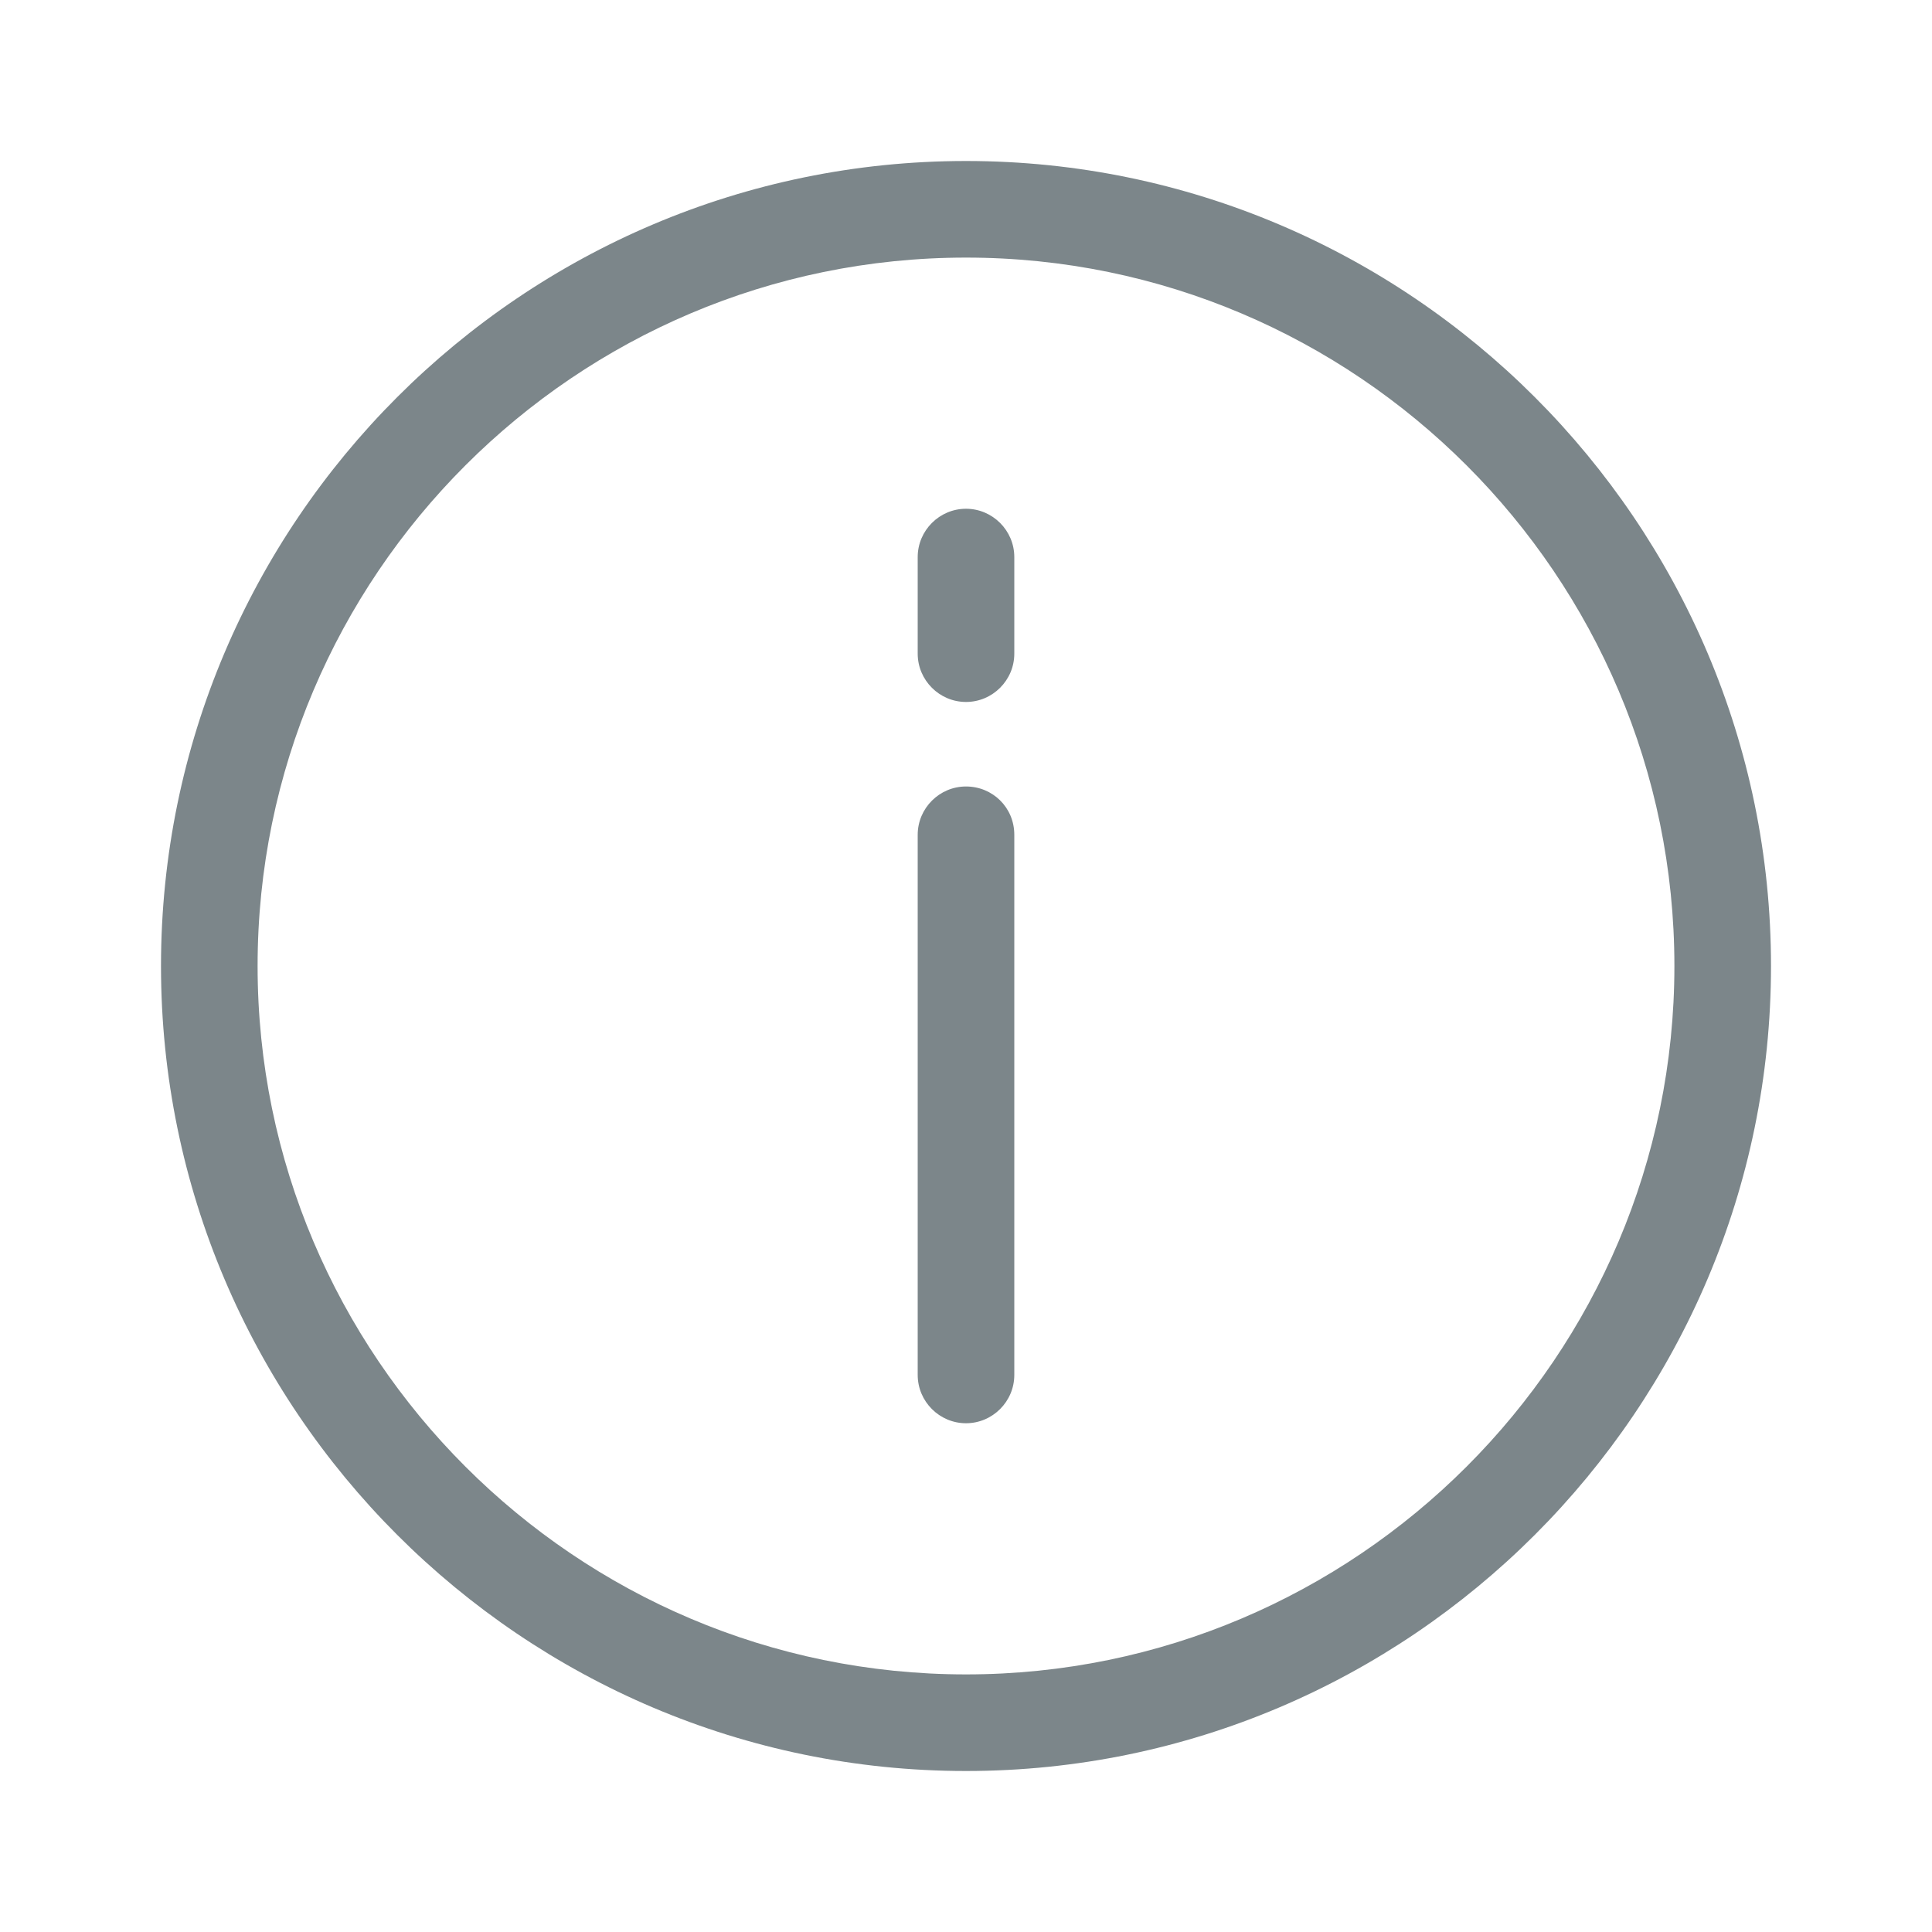
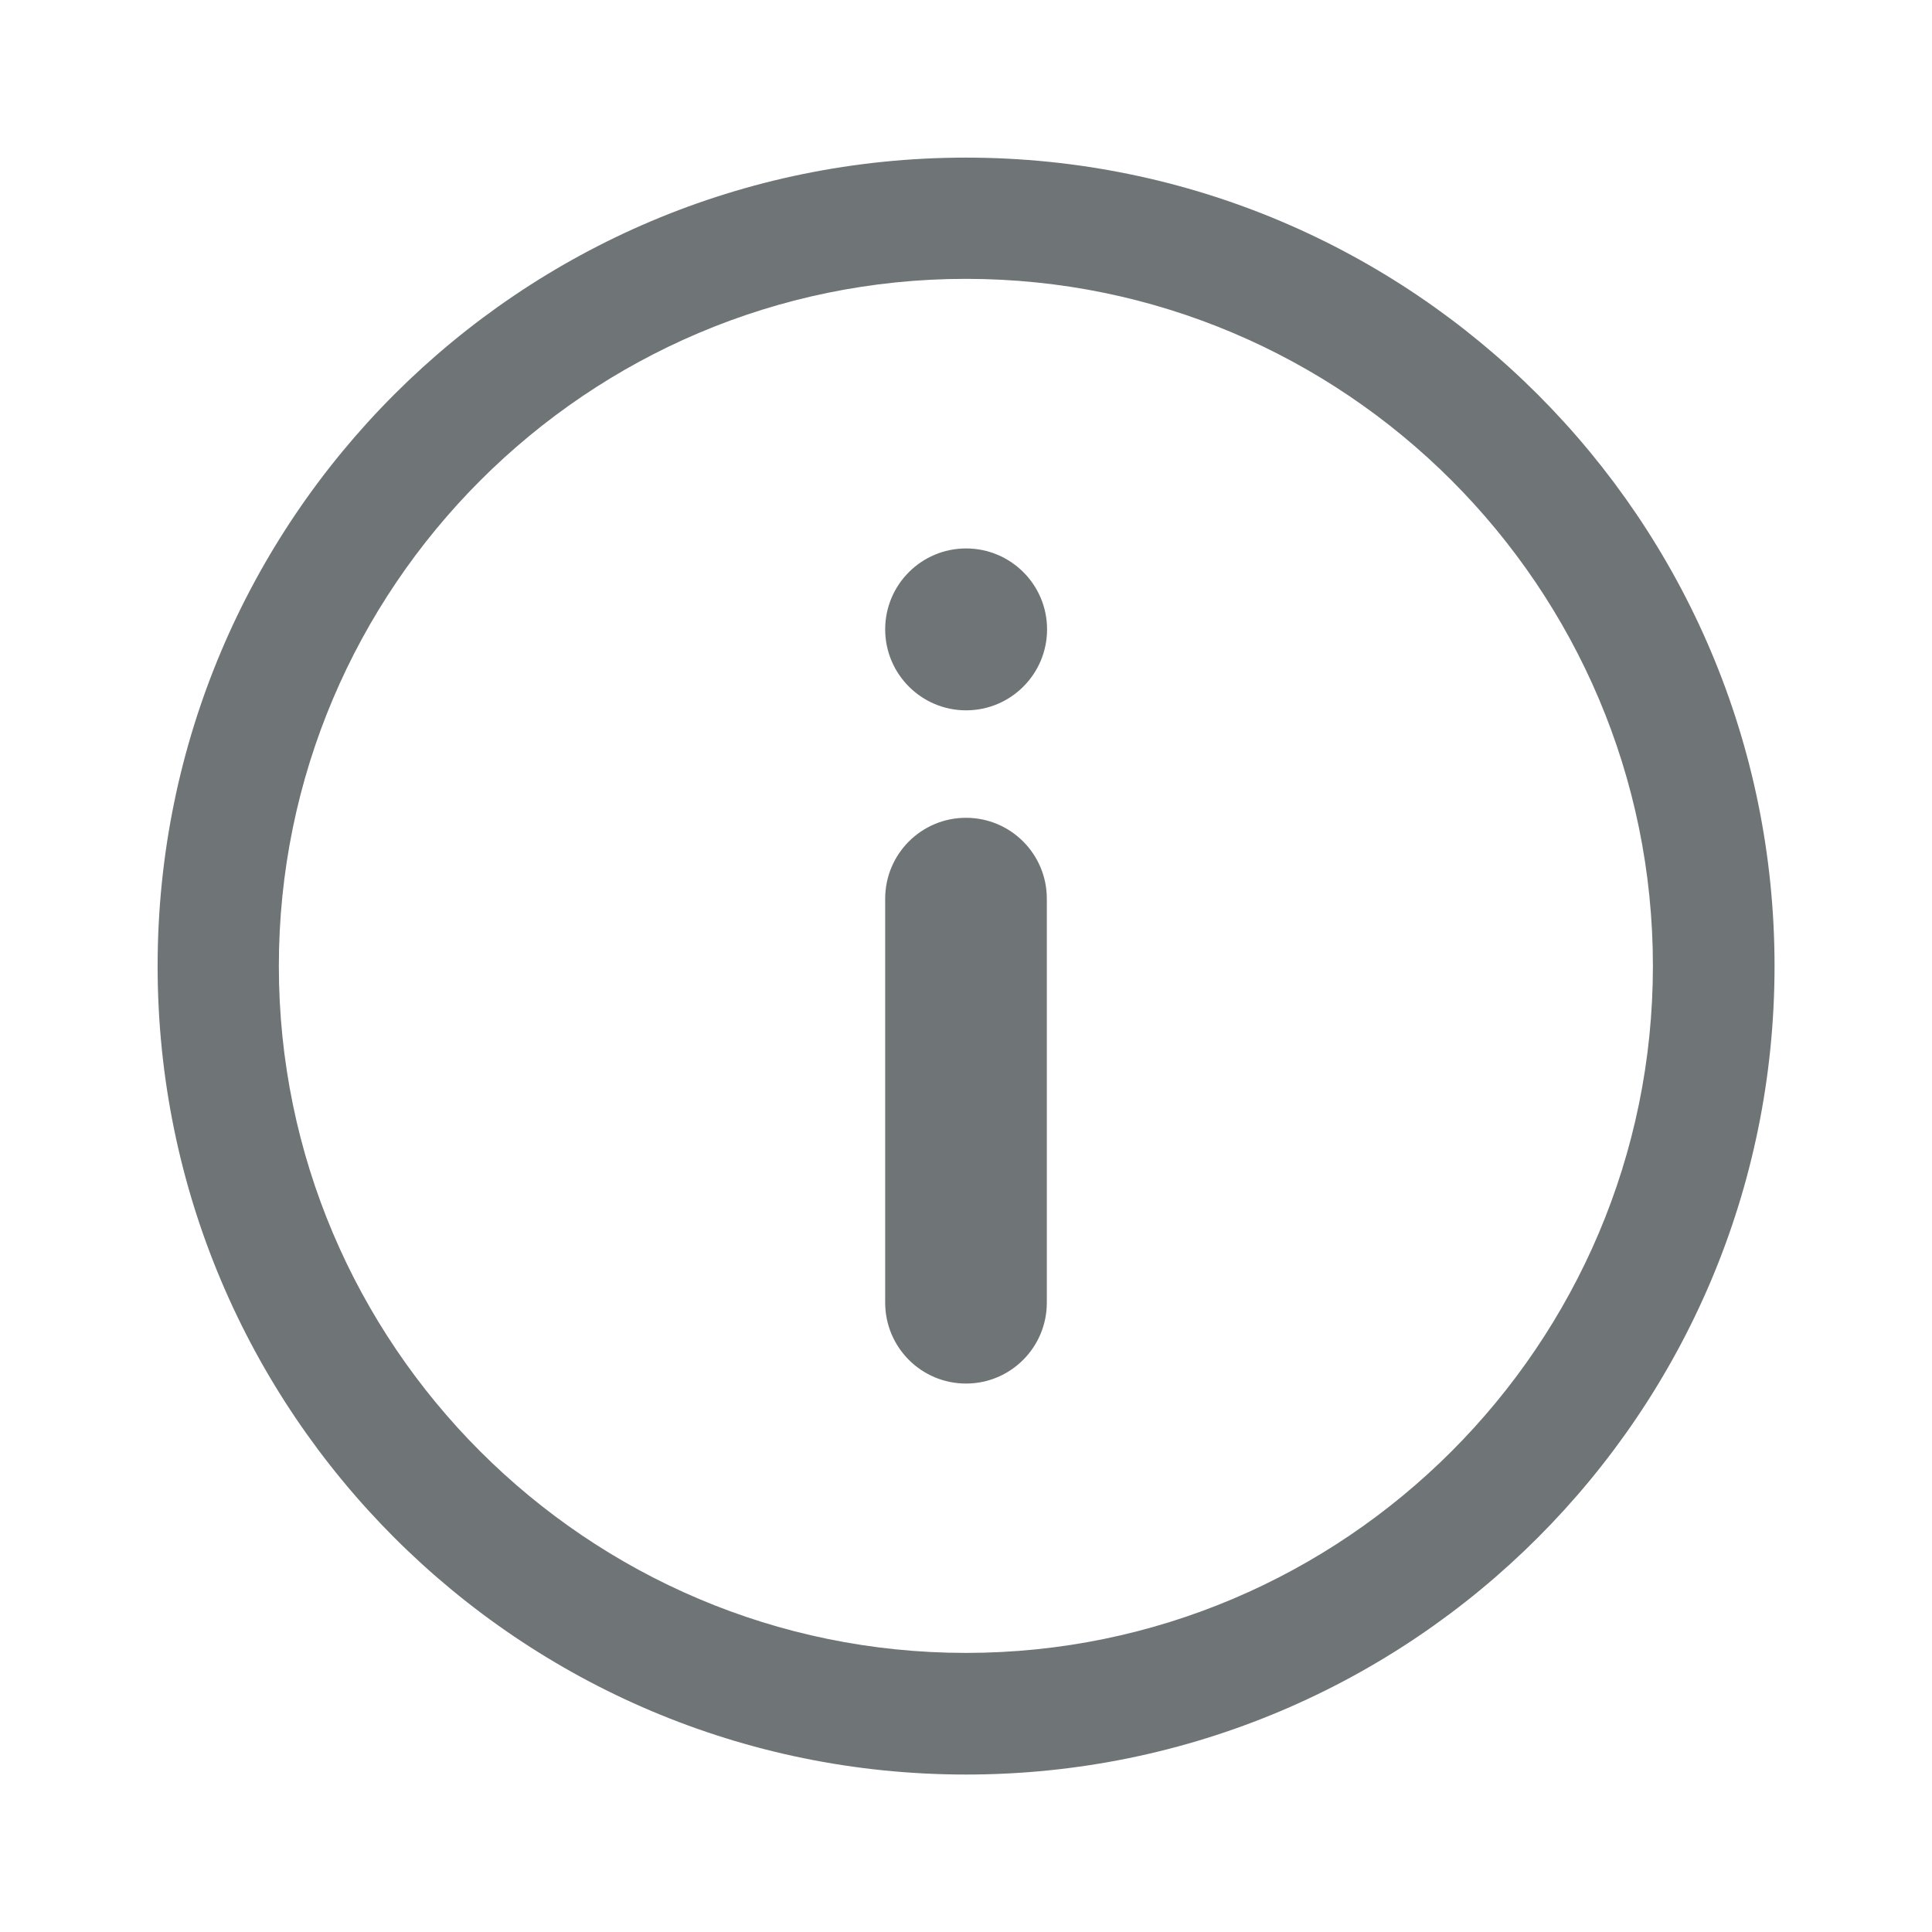
<svg xmlns="http://www.w3.org/2000/svg" width="24" height="24" viewBox="0 0 24 24" fill="none">
-   <path fill-rule="evenodd" clip-rule="evenodd" d="M12 22C6.49 22 2 17.51 2 12C2 6.49 6.49 2 12 2C17.51 2 22 6.49 22 12C22 17.51 17.51 22 12 22ZM12 3.2C7.15 3.2 3.2 7.15 3.2 12C3.2 16.85 7.15 20.8 12 20.8C16.85 20.8 20.8 16.85 20.8 12C20.8 7.15 16.85 3.2 12 3.2ZM12 6.32C11.67 6.32 11.4 6.59 11.4 6.92V8.12C11.4 8.45 11.67 8.72 12 8.72C12.33 8.72 12.6 8.45 12.6 8.12V6.92C12.6 6.59 12.33 6.32 12 6.32ZM11.4 10.37C11.4 10.04 11.67 9.77 12 9.77C12.33 9.77 12.6 10.03 12.6 10.37V17.08C12.6 17.41 12.33 17.68 12 17.68C11.67 17.68 11.4 17.41 11.4 17.08V10.37Z" fill="#7C868A" />
+   <path d="M11.999 3.464C16.706 3.464 20.533 7.294 20.533 11.999C20.533 16.704 16.704 20.533 11.999 20.533C7.294 20.533 3.464 16.706 3.464 12.001C3.464 7.296 7.294 3.464 11.999 3.464ZM11.999 1.958C6.453 1.958 1.958 6.453 1.958 12.001C1.958 17.549 6.456 22.044 12.001 22.044C17.547 22.044 22.044 17.547 22.044 12.001C22.044 6.456 17.547 1.958 11.999 1.958Z" fill="#6F7476" />
+   <path d="M12.001 8.824C12.557 8.824 13.007 8.373 13.007 7.818C13.007 7.263 12.557 6.813 12.001 6.813C11.446 6.813 10.996 7.263 10.996 7.818C10.996 8.373 11.446 8.824 12.001 8.824Z" fill="#6F7476" />
+   <path d="M13.004 11.164C13.004 10.609 12.555 10.159 12 10.159C11.445 10.159 10.996 10.609 10.996 11.164V16.182C10.996 16.737 11.445 17.187 12 17.187C12.555 17.187 13.004 16.737 13.004 16.182V11.164Z" fill="#6F7476" />
</svg>
